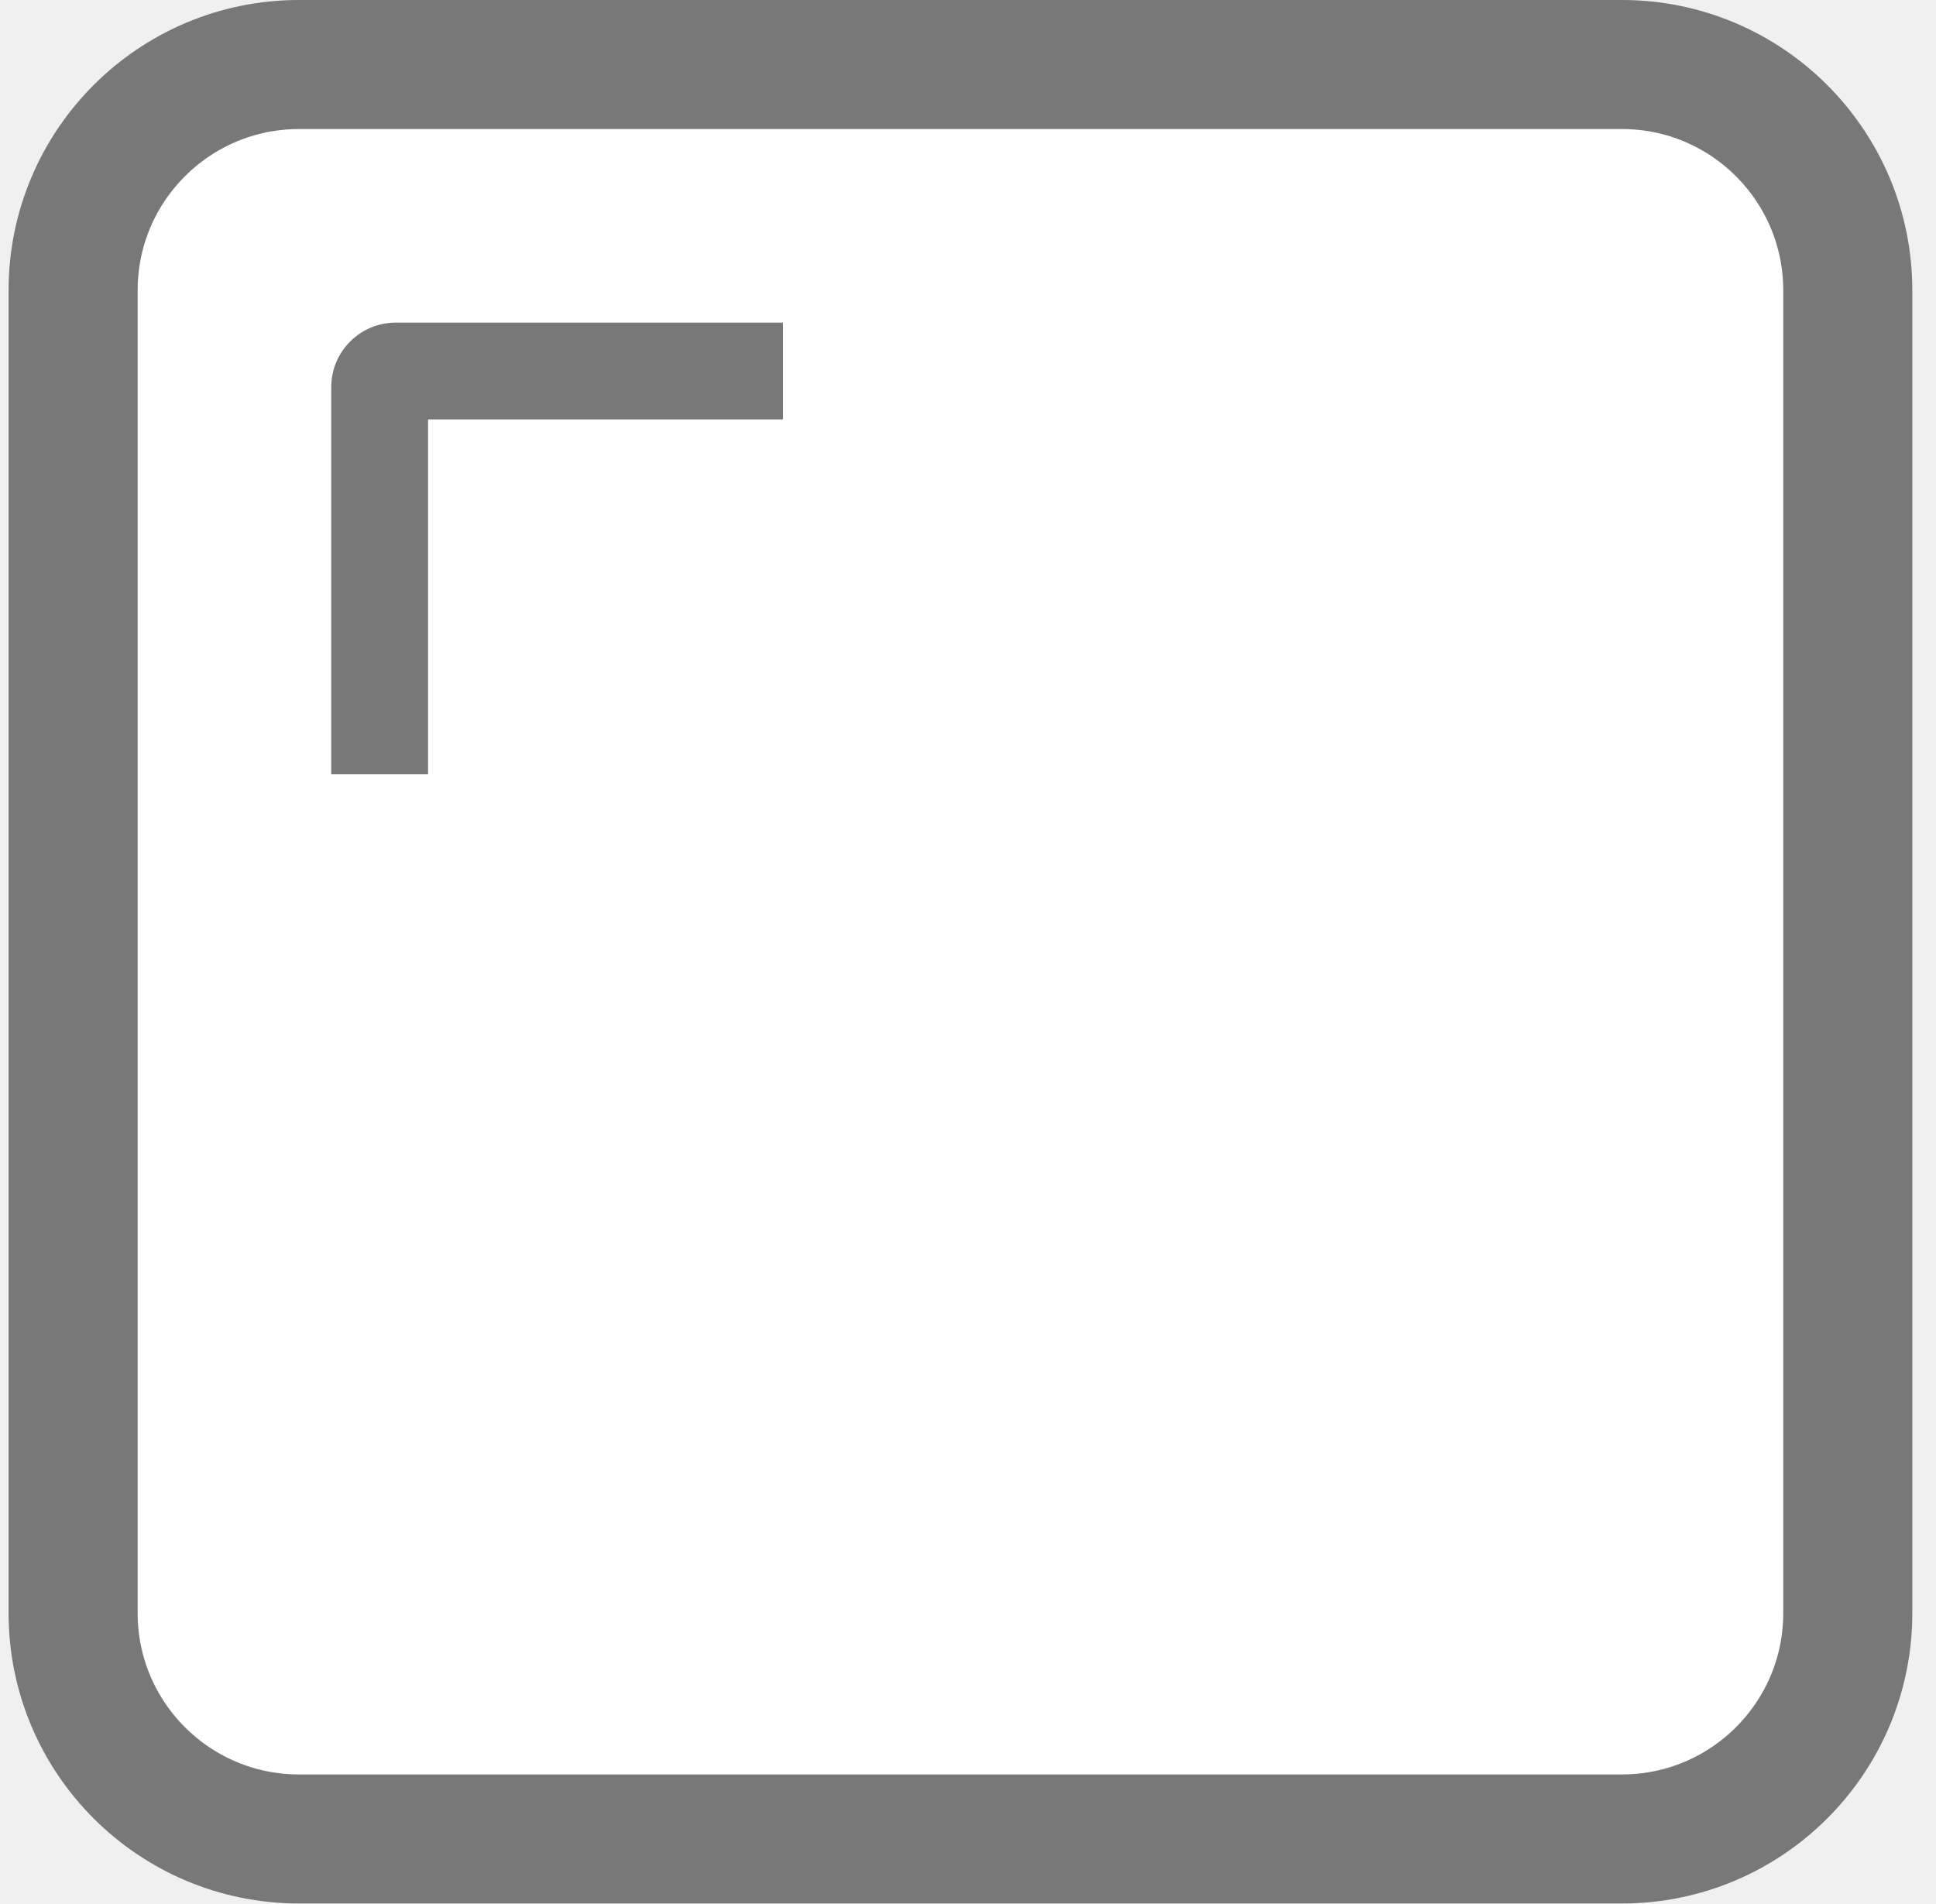
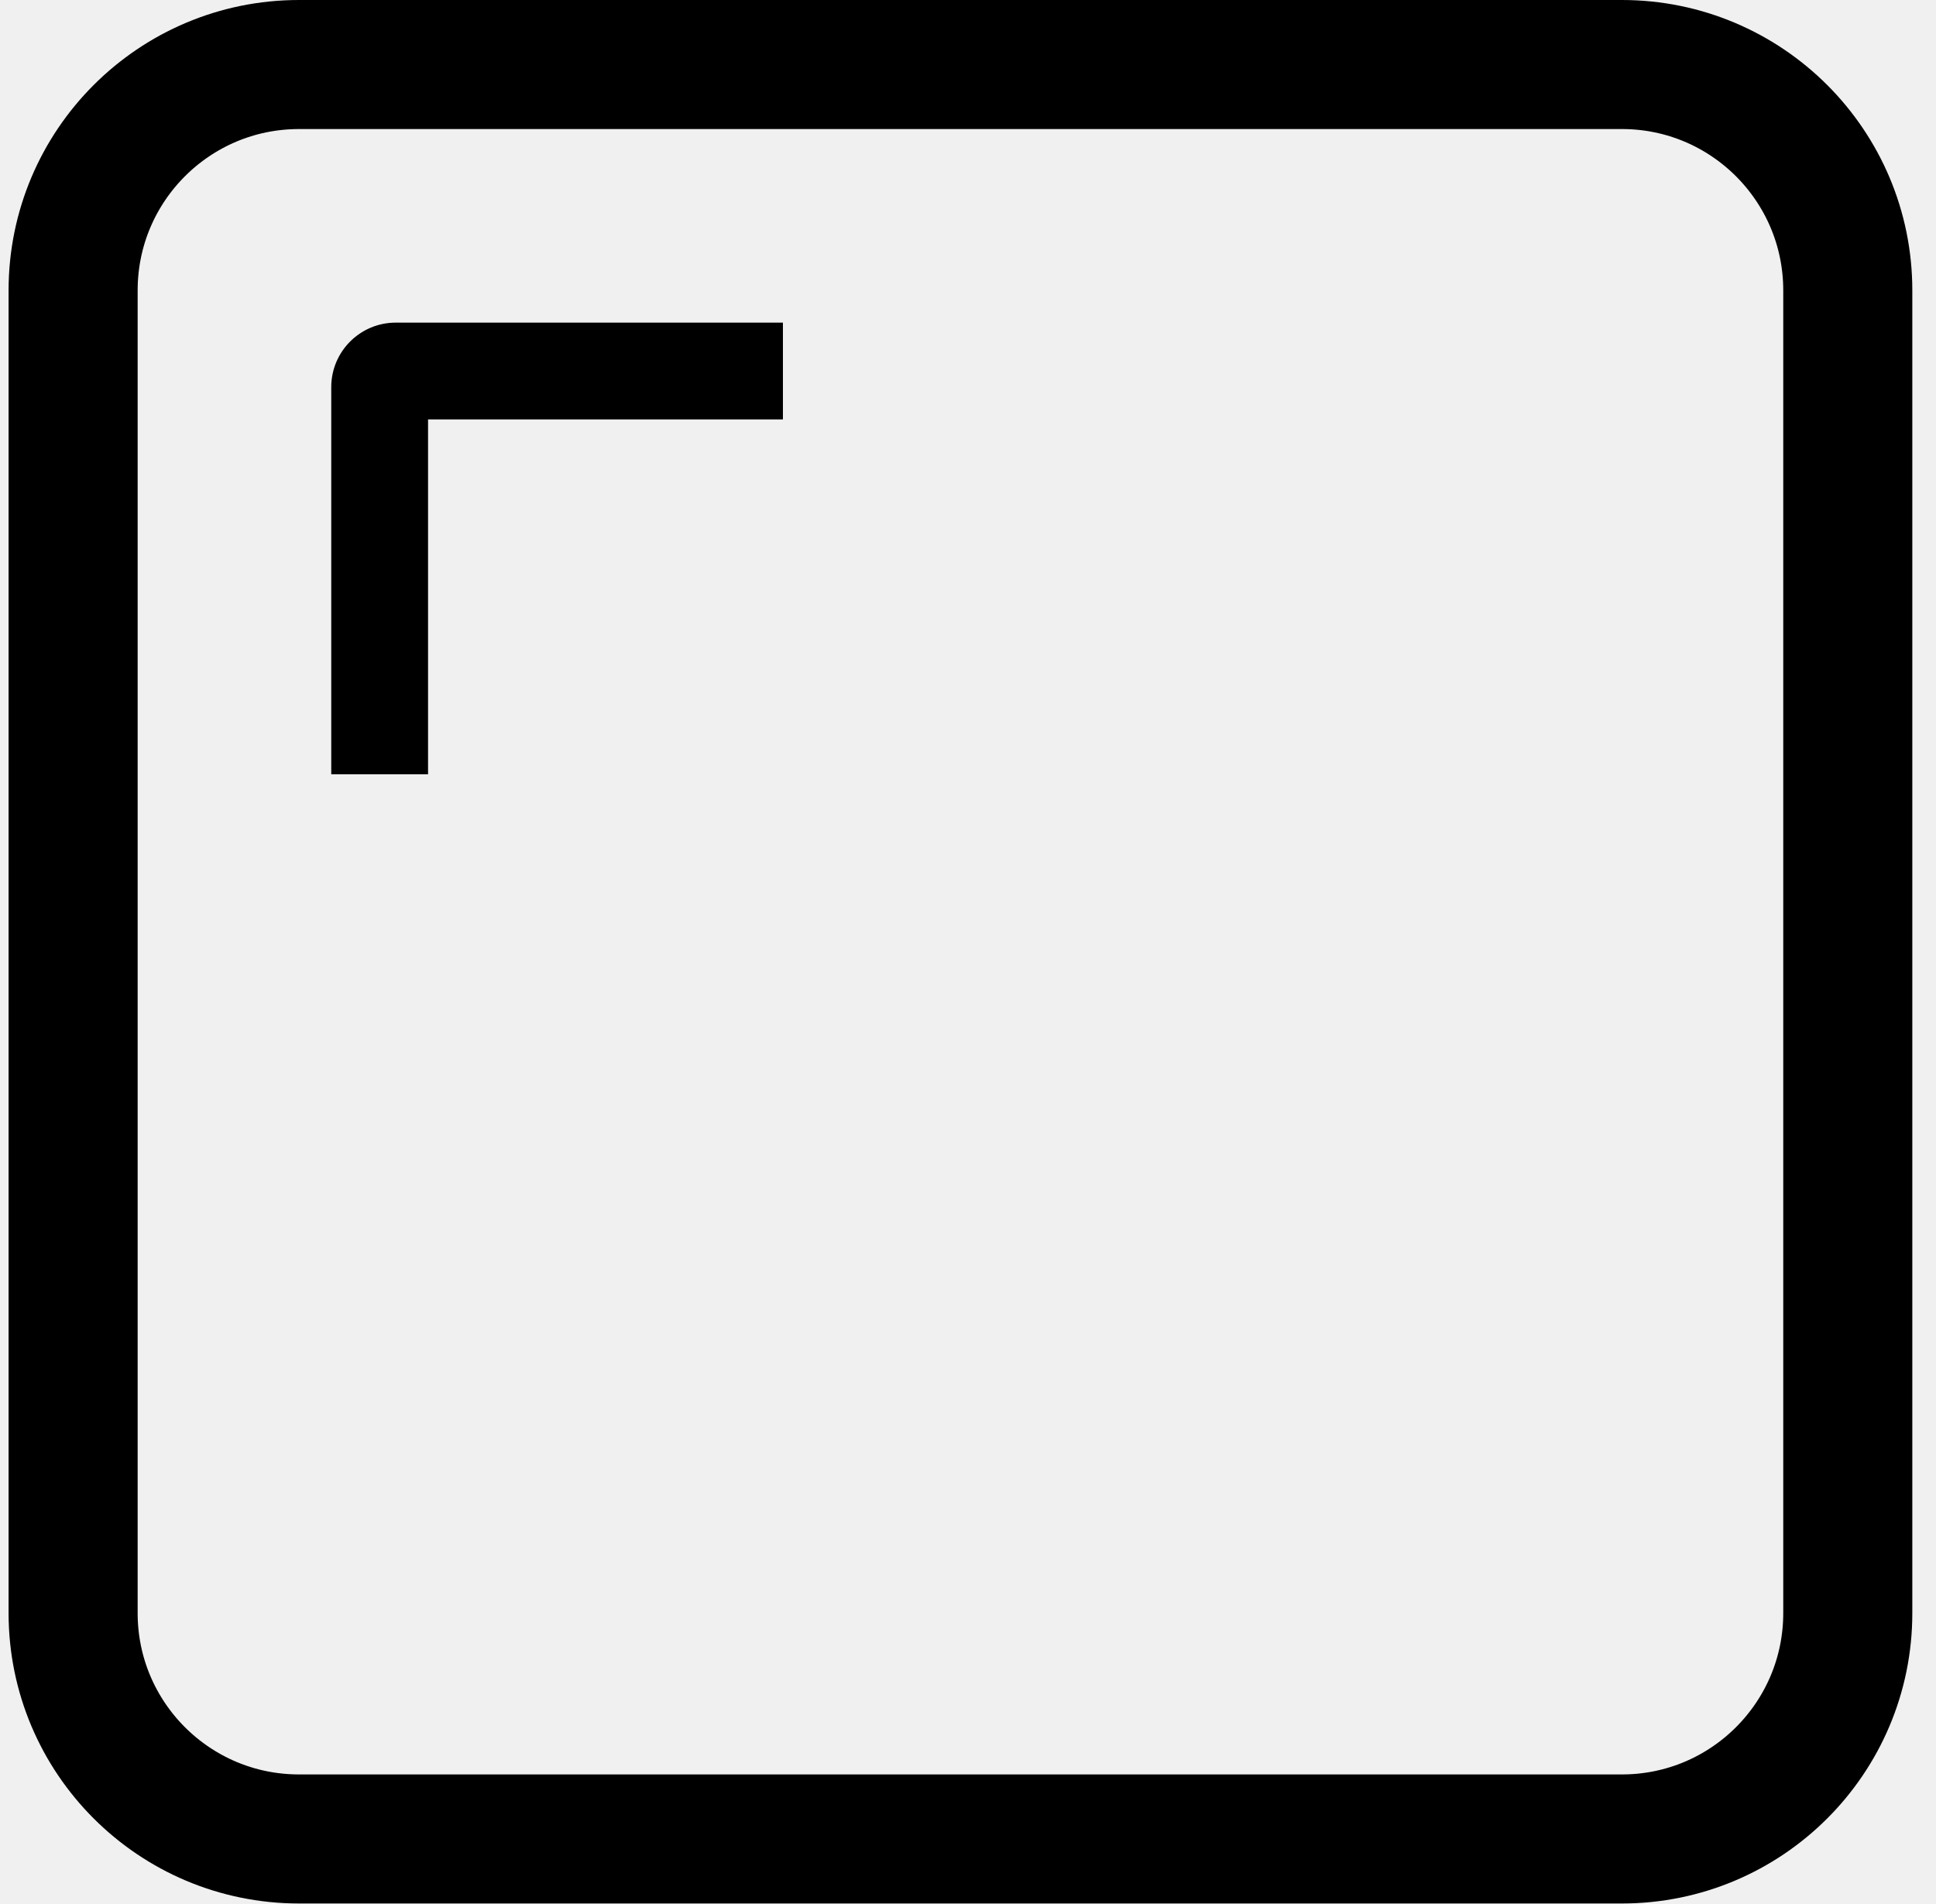
<svg xmlns="http://www.w3.org/2000/svg" width="60" height="59" viewBox="0 0 60 59" fill="none">
-   <rect x="2.266" y="2" width="55" height="55" rx="7" fill="white" stroke="#787878" stroke-width="4" />
+   <rect x="2.266" y="2" width="55" height="55" rx="7" fill="none" stroke="black" stroke-width="4" />
  <mask id="path-2-inside-1_662_1877" fill="white">
    <path d="M10.266 12C10.266 10.895 11.161 10 12.266 10H24.266V24H10.266V12Z" />
  </mask>
-   <path d="M7.266 12C7.266 9.239 9.504 7 12.266 7H24.266V13H13.266L7.266 12ZM24.266 24H10.266H24.266ZM7.266 24V12C7.266 9.239 9.504 7 12.266 7L13.266 13V24H7.266ZM24.266 10V24V10Z" fill="#787878" mask="url(#path-2-inside-1_662_1877)" />
+   <path d="M7.266 12C7.266 9.239 9.504 7 12.266 7H24.266V13H13.266L7.266 12ZM24.266 24H10.266H24.266ZM7.266 24V12C7.266 9.239 9.504 7 12.266 7L13.266 13V24H7.266ZM24.266 10V24V10Z" fill="black" mask="url(#path-2-inside-1_662_1877)" />
</svg>
